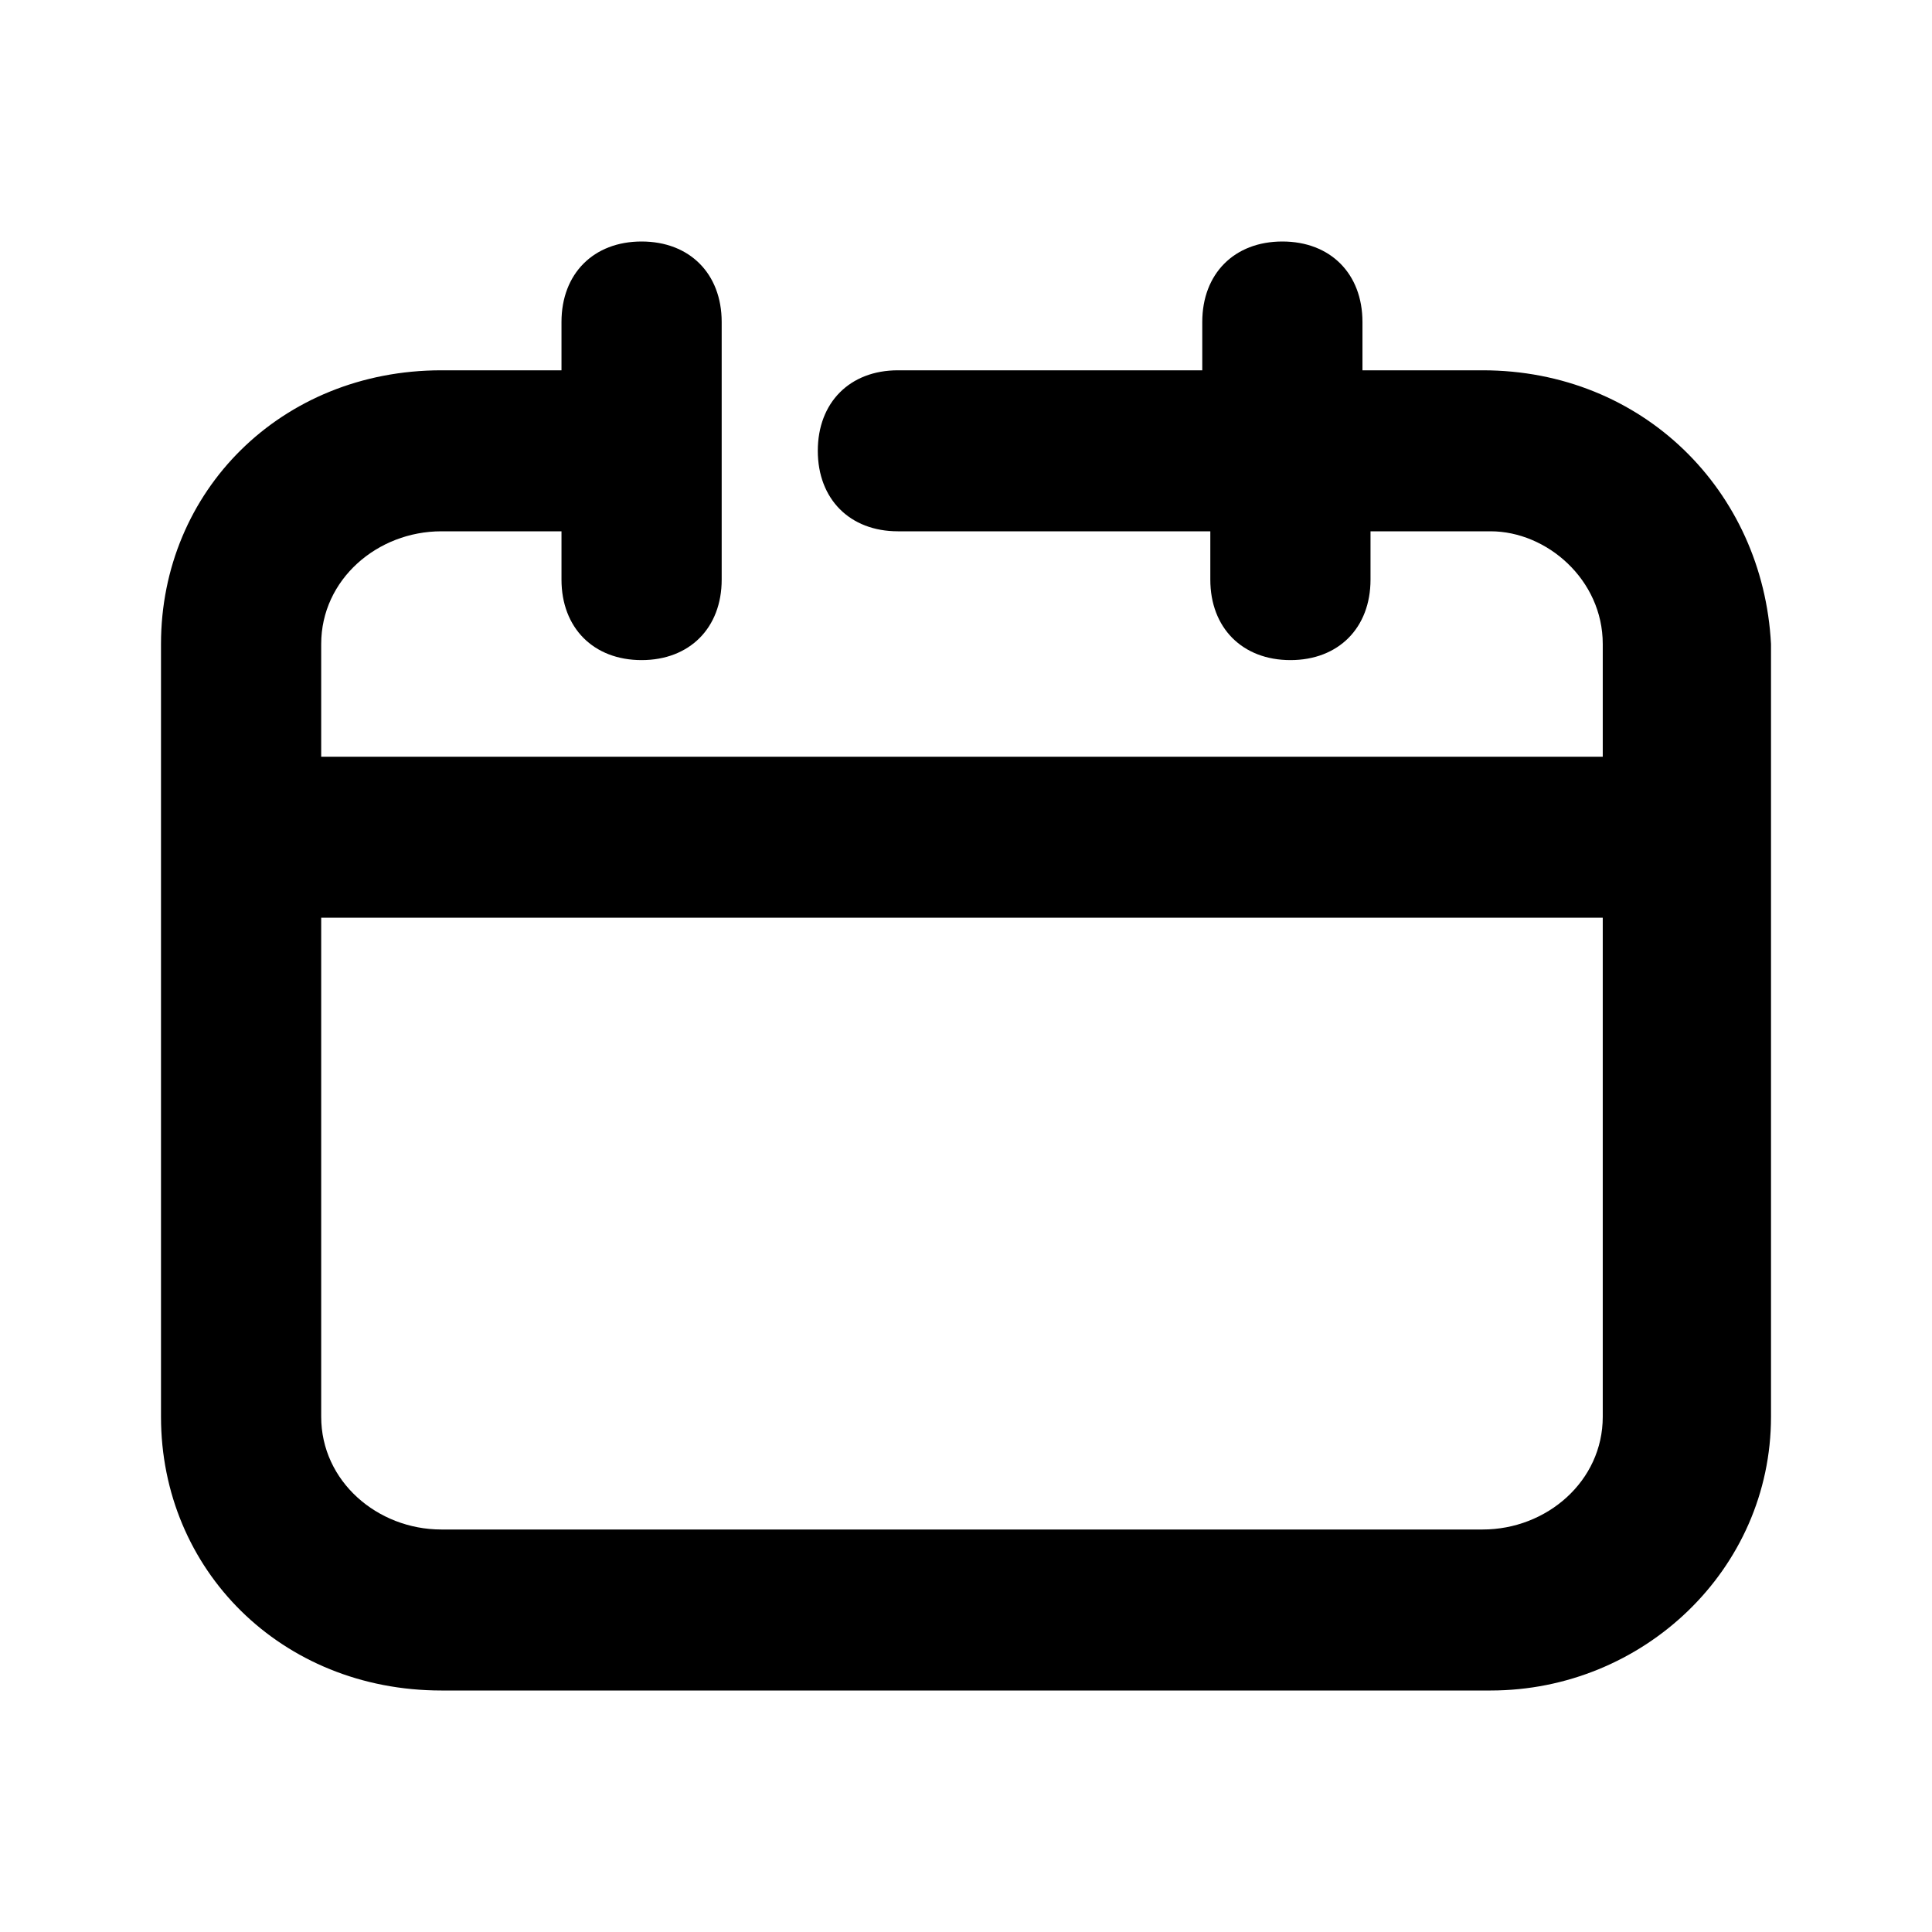
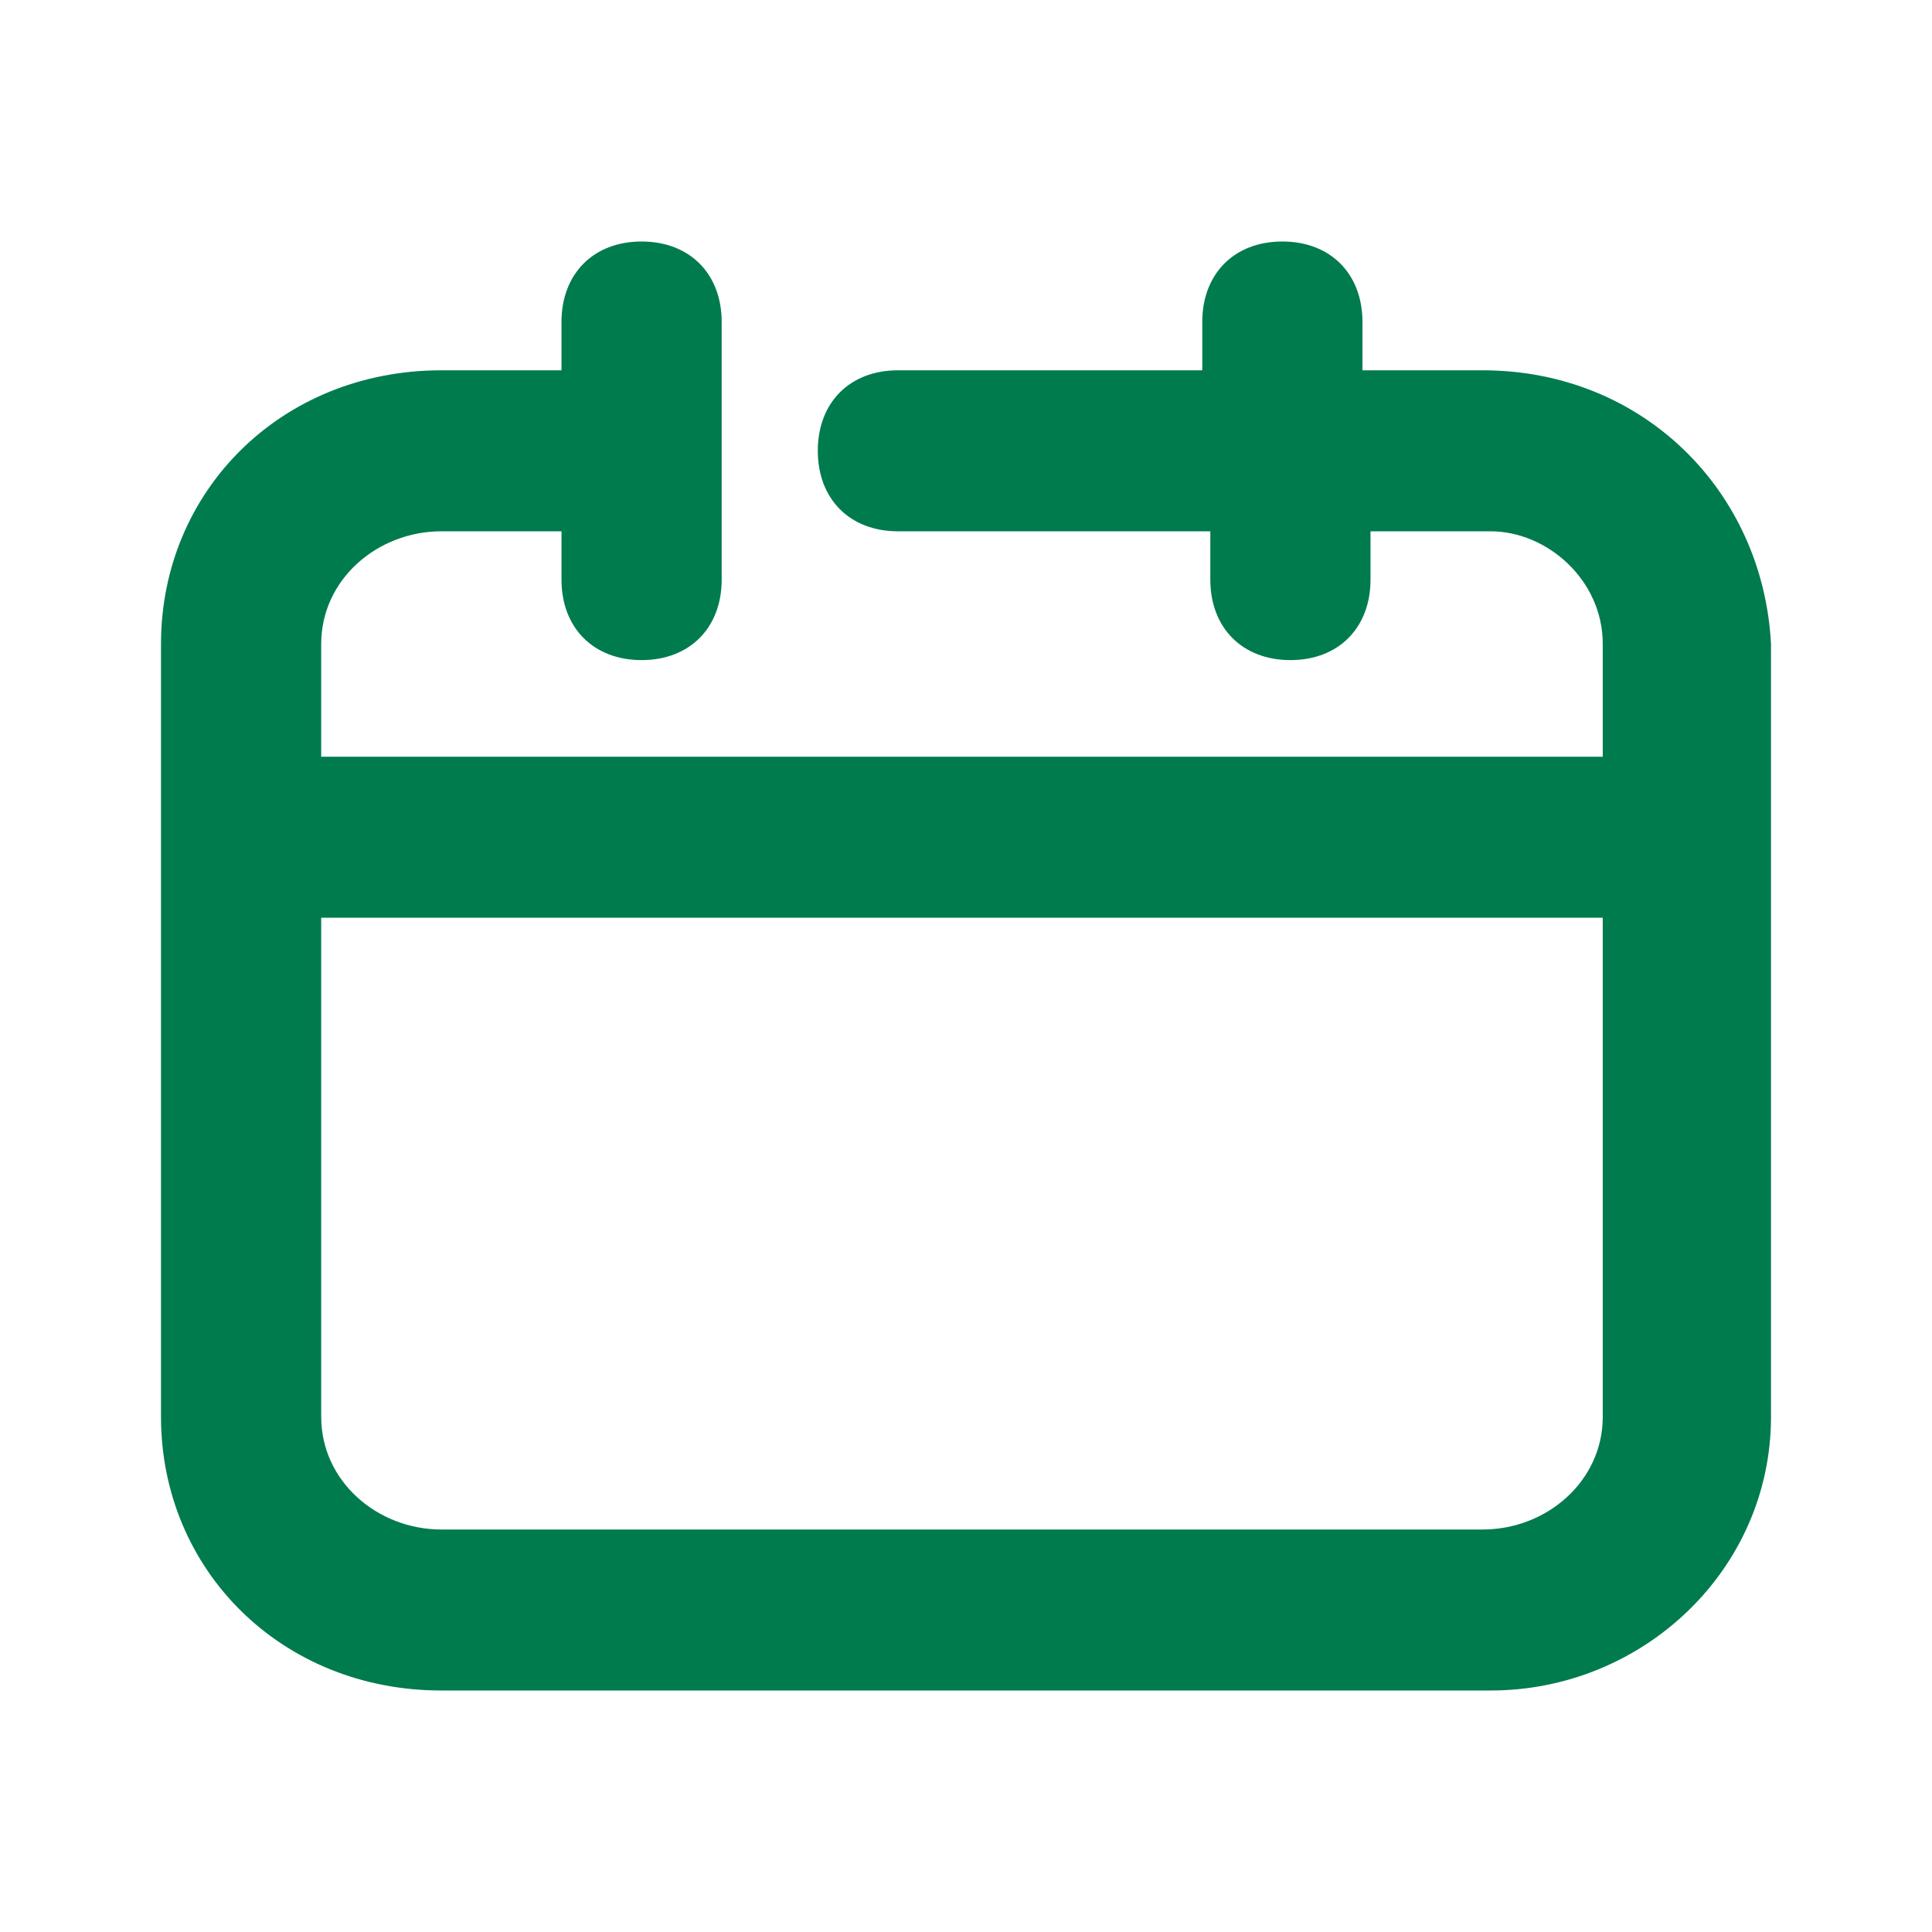
- <svg xmlns="http://www.w3.org/2000/svg" width="50" height="50" viewBox="0 0 24 24" fill="none">
-   <path d="M18.418 4.6H16.925V4C16.925 3.4 16.527 3 15.93 3C15.333 3 14.935 3.4 14.935 4V4.6H11.154C10.557 4.6 10.159 5 10.159 5.6C10.159 6.2 10.557 6.6 11.154 6.6H15.035V7.2C15.035 7.8 15.433 8.2 16.03 8.2C16.627 8.2 17.025 7.8 17.025 7.2V6.6H18.517C19.214 6.6 19.91 7.2 19.91 8V9.4H3.99V8C3.99 7.2 4.687 6.6 5.483 6.6H6.975V7.2C6.975 7.8 7.373 8.2 7.97 8.2C8.567 8.2 8.965 7.8 8.965 7.2V5.6V4C8.965 3.4 8.567 3 7.97 3C7.373 3 6.975 3.4 6.975 4V4.6H5.483C3.493 4.6 2 6.1 2 8V17.6C2 19.5 3.493 21 5.483 21H18.517C20.408 21 22 19.5 22 17.6V8C21.901 6.1 20.408 4.6 18.418 4.6ZM18.418 19H5.483C4.687 19 3.99 18.4 3.99 17.6V11.4H19.91V17.6C19.91 18.4 19.214 19 18.418 19Z" fill="black" />
+ <svg xmlns="http://www.w3.org/2000/svg" width="35" height="35" viewBox="0 0 24 24" fill="none">
+   <path d="M18.418 4.6H16.925V4C16.925 3.4 16.527 3 15.93 3C15.333 3 14.935 3.4 14.935 4V4.6H11.154C10.557 4.6 10.159 5 10.159 5.6C10.159 6.2 10.557 6.6 11.154 6.6H15.035V7.2C15.035 7.8 15.433 8.2 16.03 8.2C16.627 8.2 17.025 7.8 17.025 7.2V6.6H18.517C19.214 6.6 19.91 7.2 19.91 8V9.4H3.99V8C3.99 7.2 4.687 6.6 5.483 6.6H6.975V7.2C6.975 7.8 7.373 8.2 7.97 8.2C8.567 8.2 8.965 7.8 8.965 7.2V5.6V4C8.965 3.4 8.567 3 7.97 3C7.373 3 6.975 3.4 6.975 4V4.6H5.483C3.493 4.6 2 6.1 2 8V17.6C2 19.5 3.493 21 5.483 21H18.517C20.408 21 22 19.5 22 17.6V8C21.901 6.1 20.408 4.6 18.418 4.6ZM18.418 19H5.483C4.687 19 3.99 18.4 3.99 17.6V11.4H19.91V17.6C19.91 18.4 19.214 19 18.418 19Z" fill="#007B4E" />
</svg>
